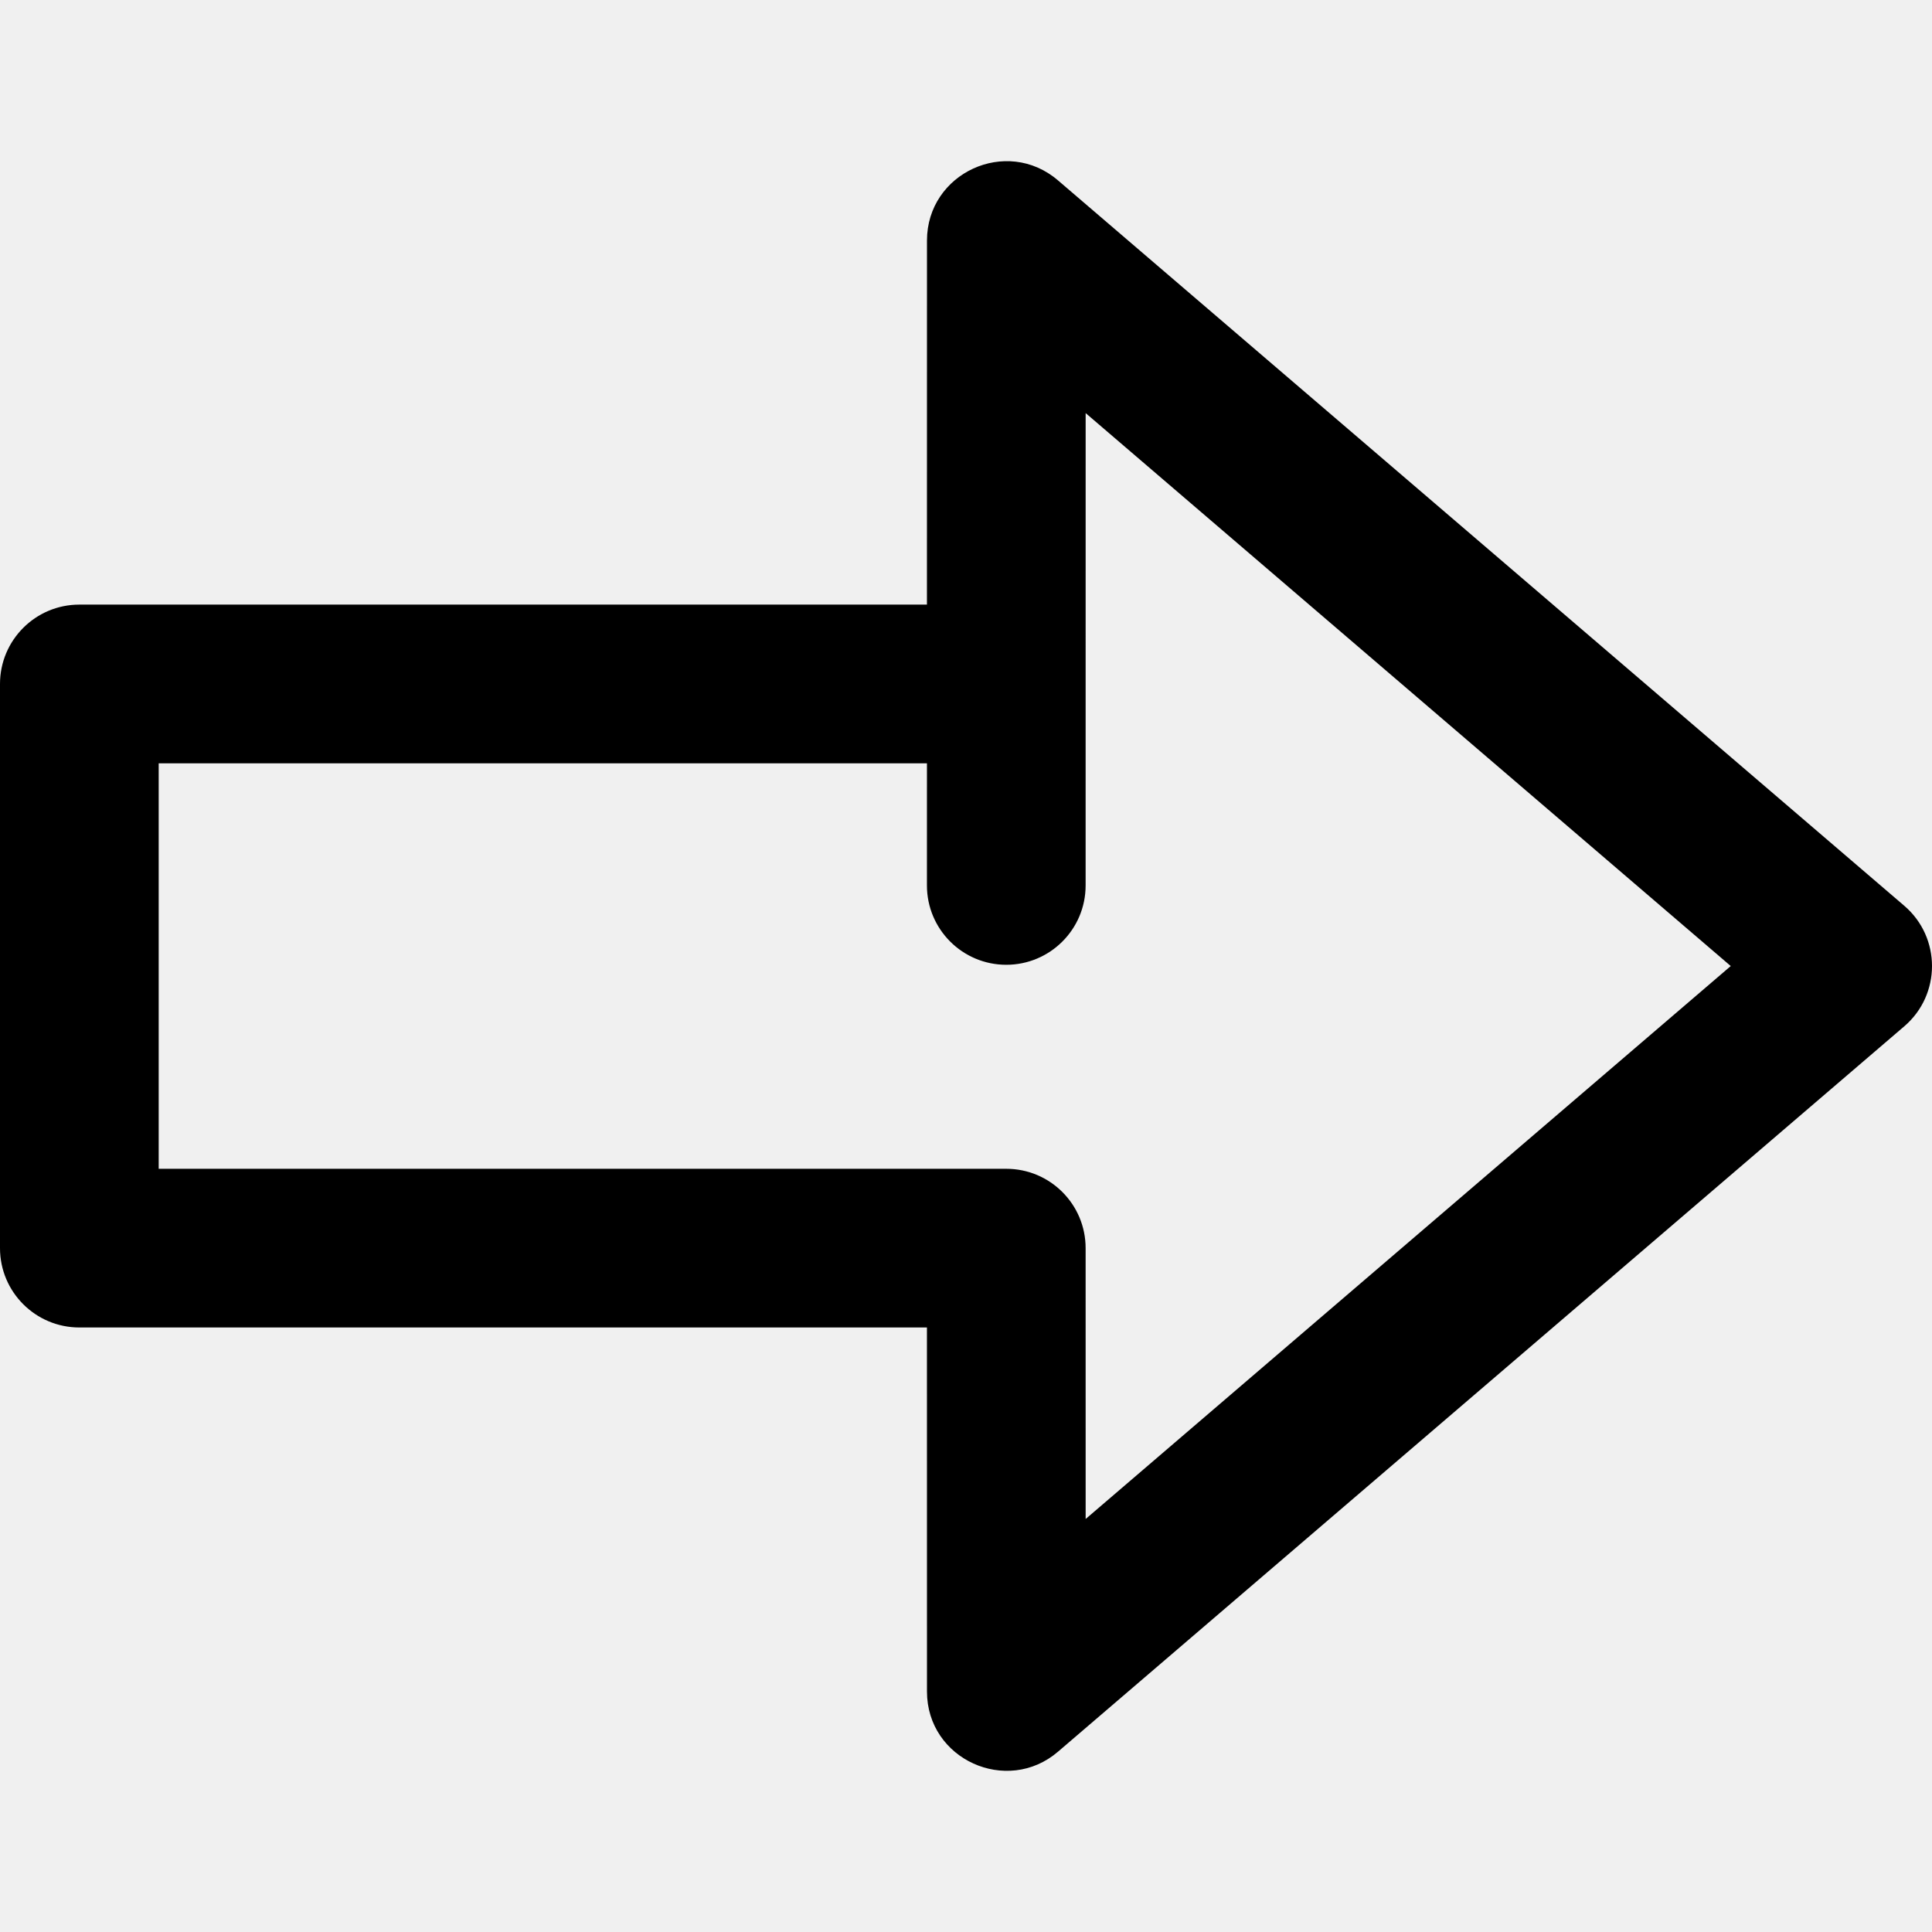
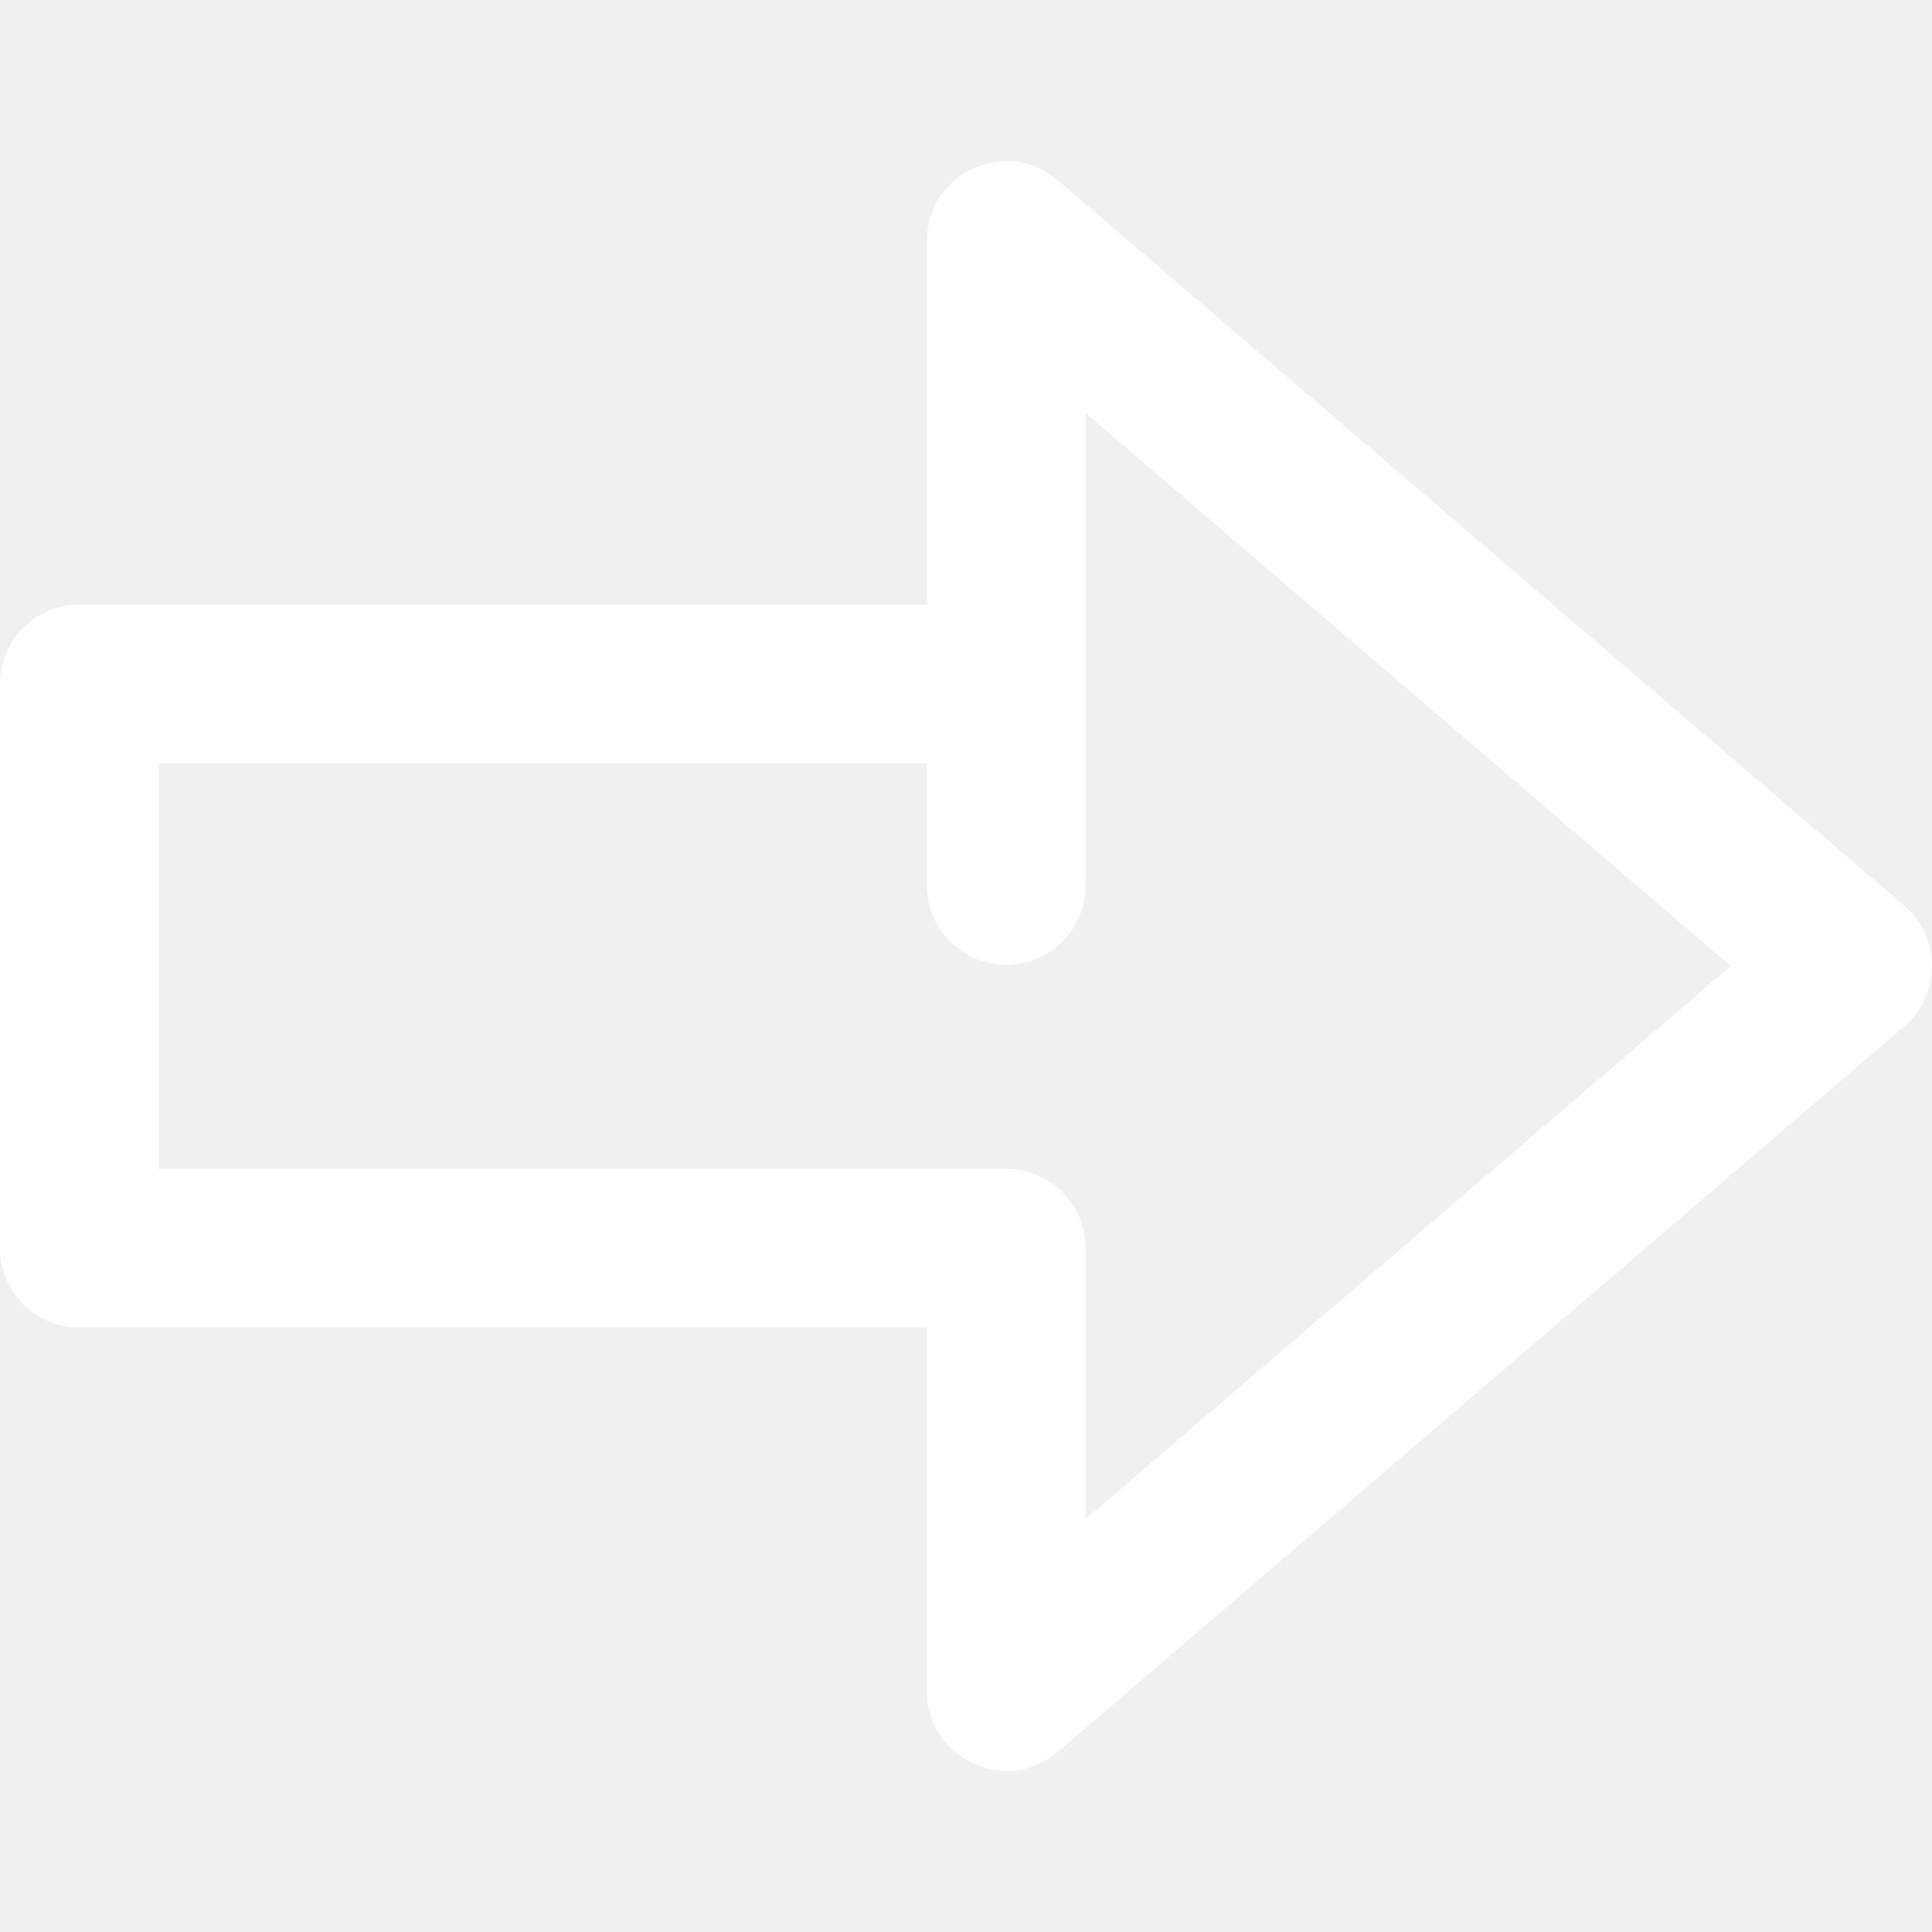
- <svg xmlns="http://www.w3.org/2000/svg" id="Layer_1" enable-background="new 0 0 511.333 511.333" height="512" viewBox="0 0 511.333 511.333" width="512">
+ <svg xmlns="http://www.w3.org/2000/svg" fill="#ffffff" id="Layer_1" enable-background="new 0 0 511.333 511.333" height="512" viewBox="0 0 511.333 511.333" width="512">
  <path d="m504.004 239.734-224-192c-13.6-11.655-34.665-1.963-34.667 15.942l-.009 96.342h-224.328c-11.598 0-21 9.402-21 21v149.32c0 11.598 9.402 21 21 21h224.328l.009 96.342c.002 18.016 21.188 27.495 34.667 15.942l224-192c9.77-8.374 9.773-23.511 0-31.888zm-216.671 162.289-.007-71.687c-.001-11.598-9.402-20.998-21-20.998h-224.326v-107.32h203.33l-.004 32.324c-.001 11.599 9.399 21.001 20.997 21.003 11.55 0 21.001-9.352 21.003-20.997.016-120.952.001-59.821.007-125.015l170.735 146.345z" />
</svg>
